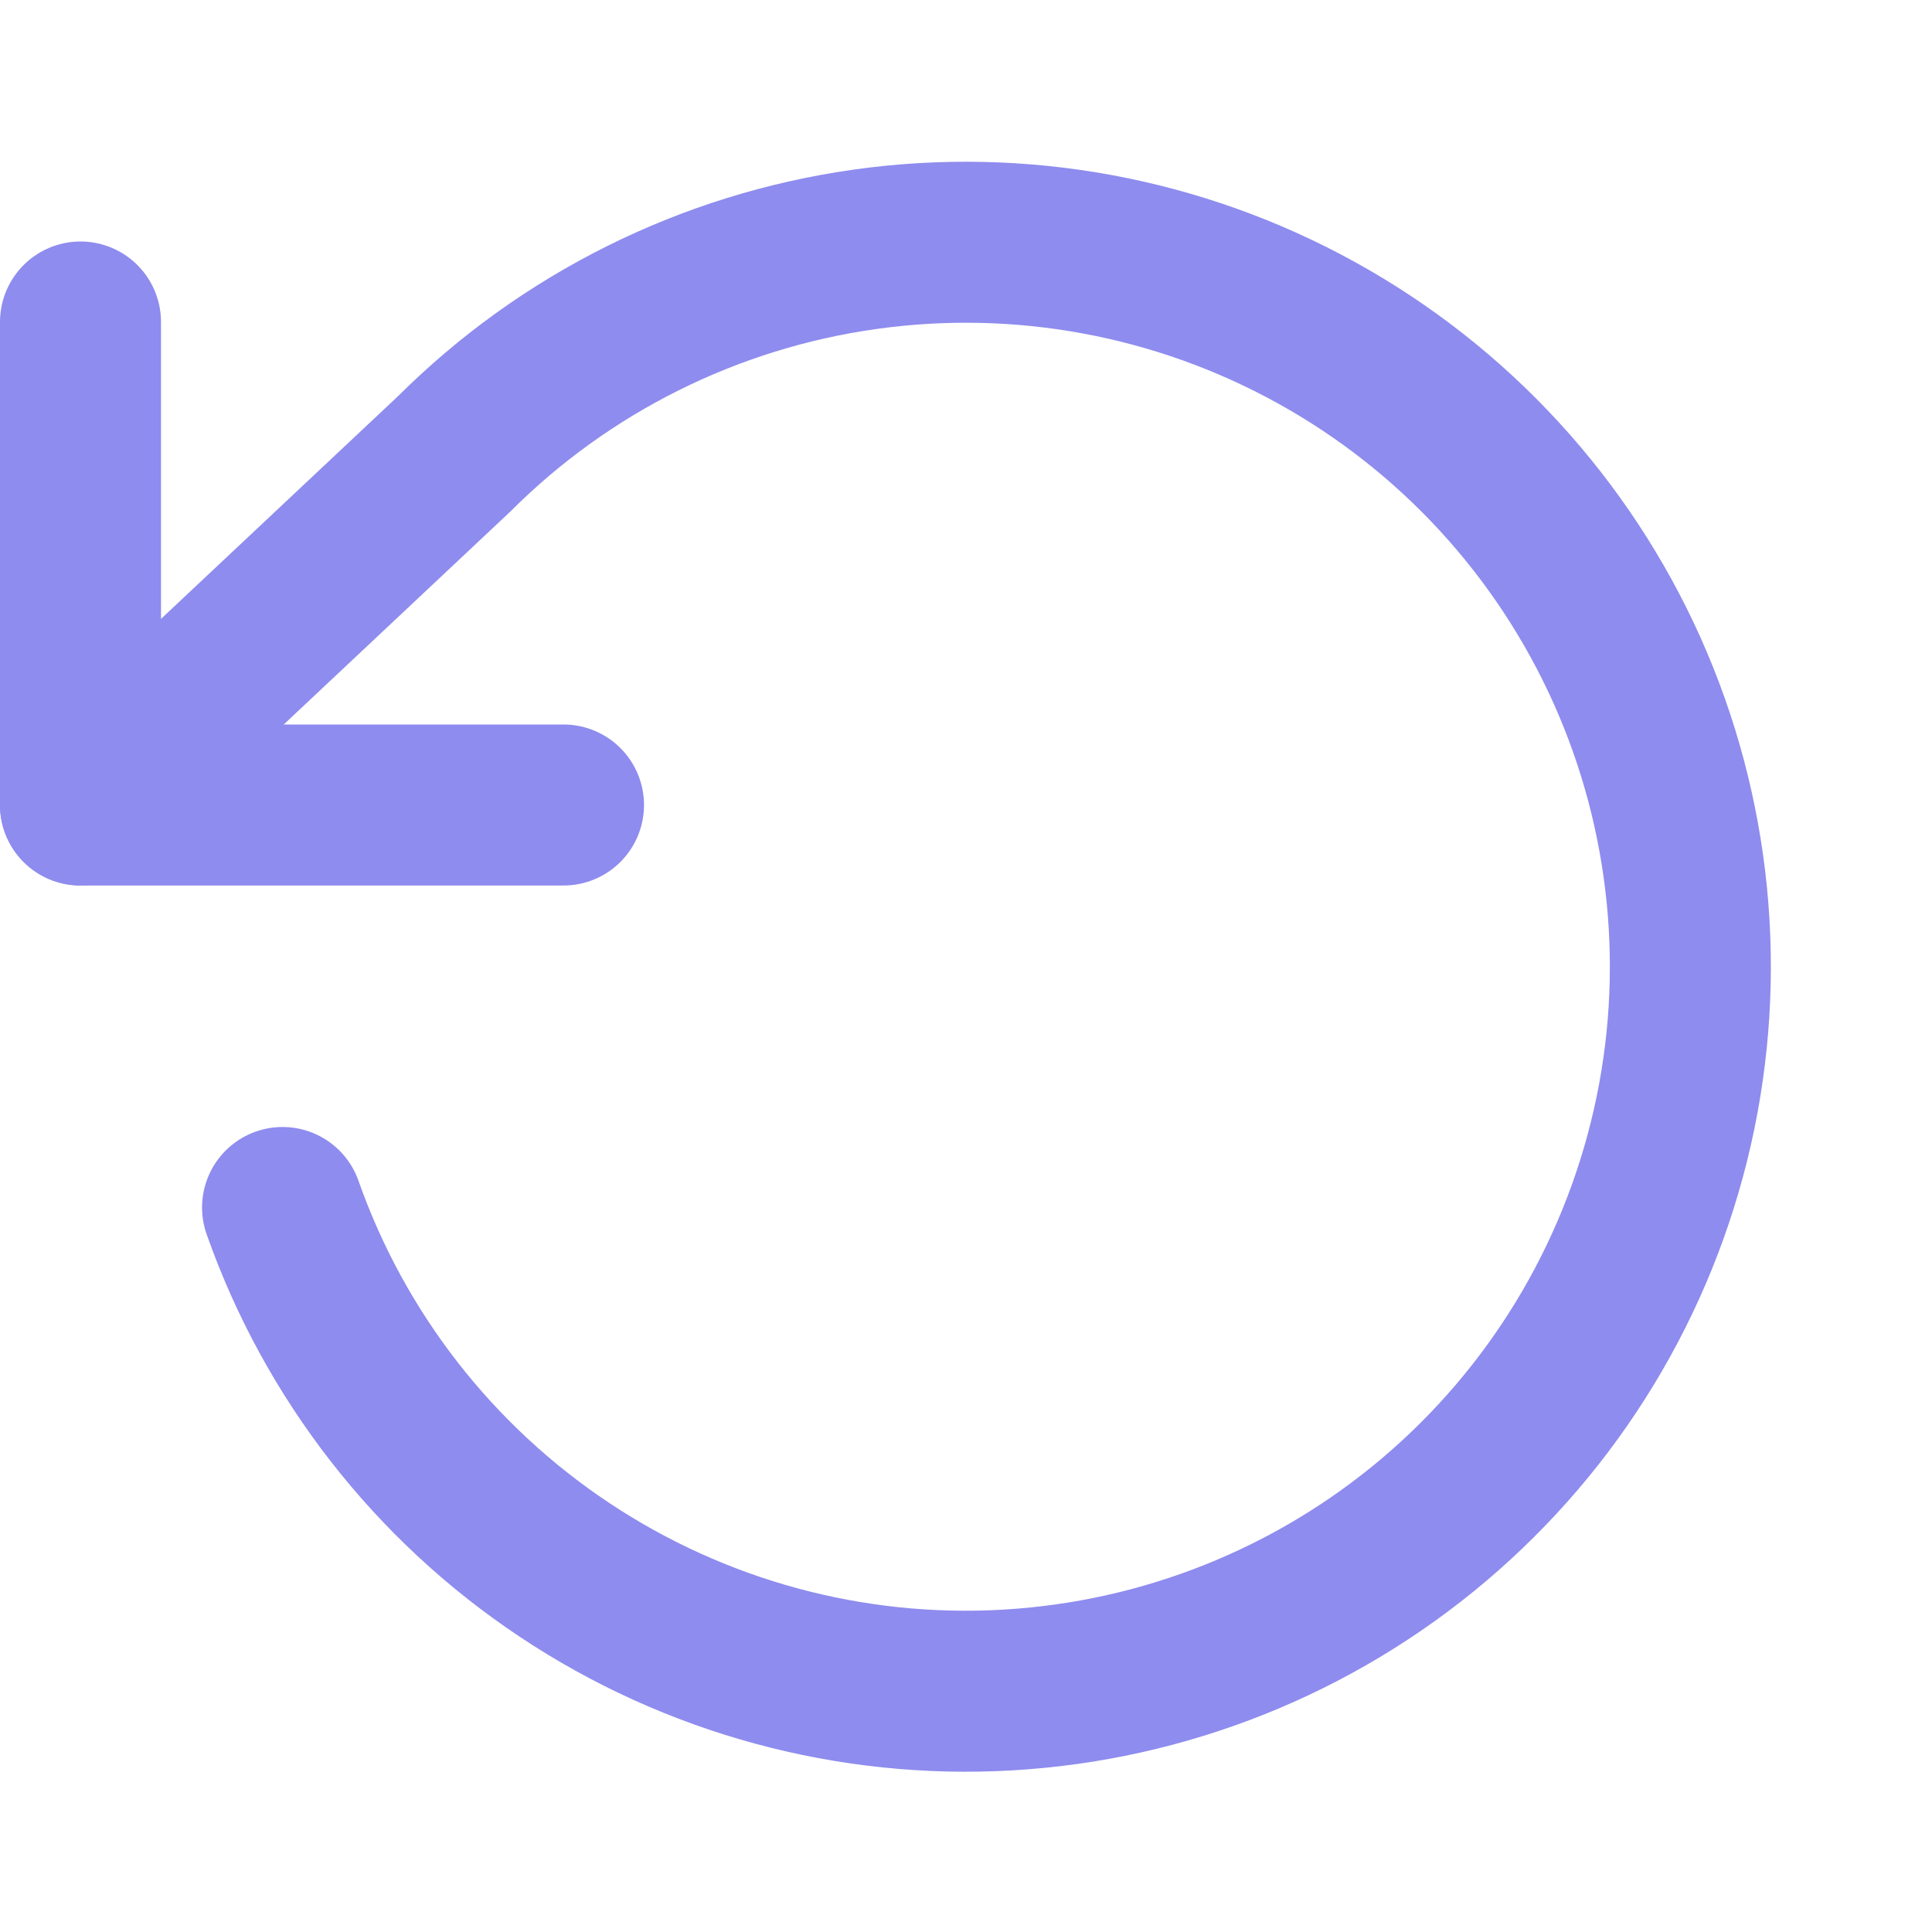
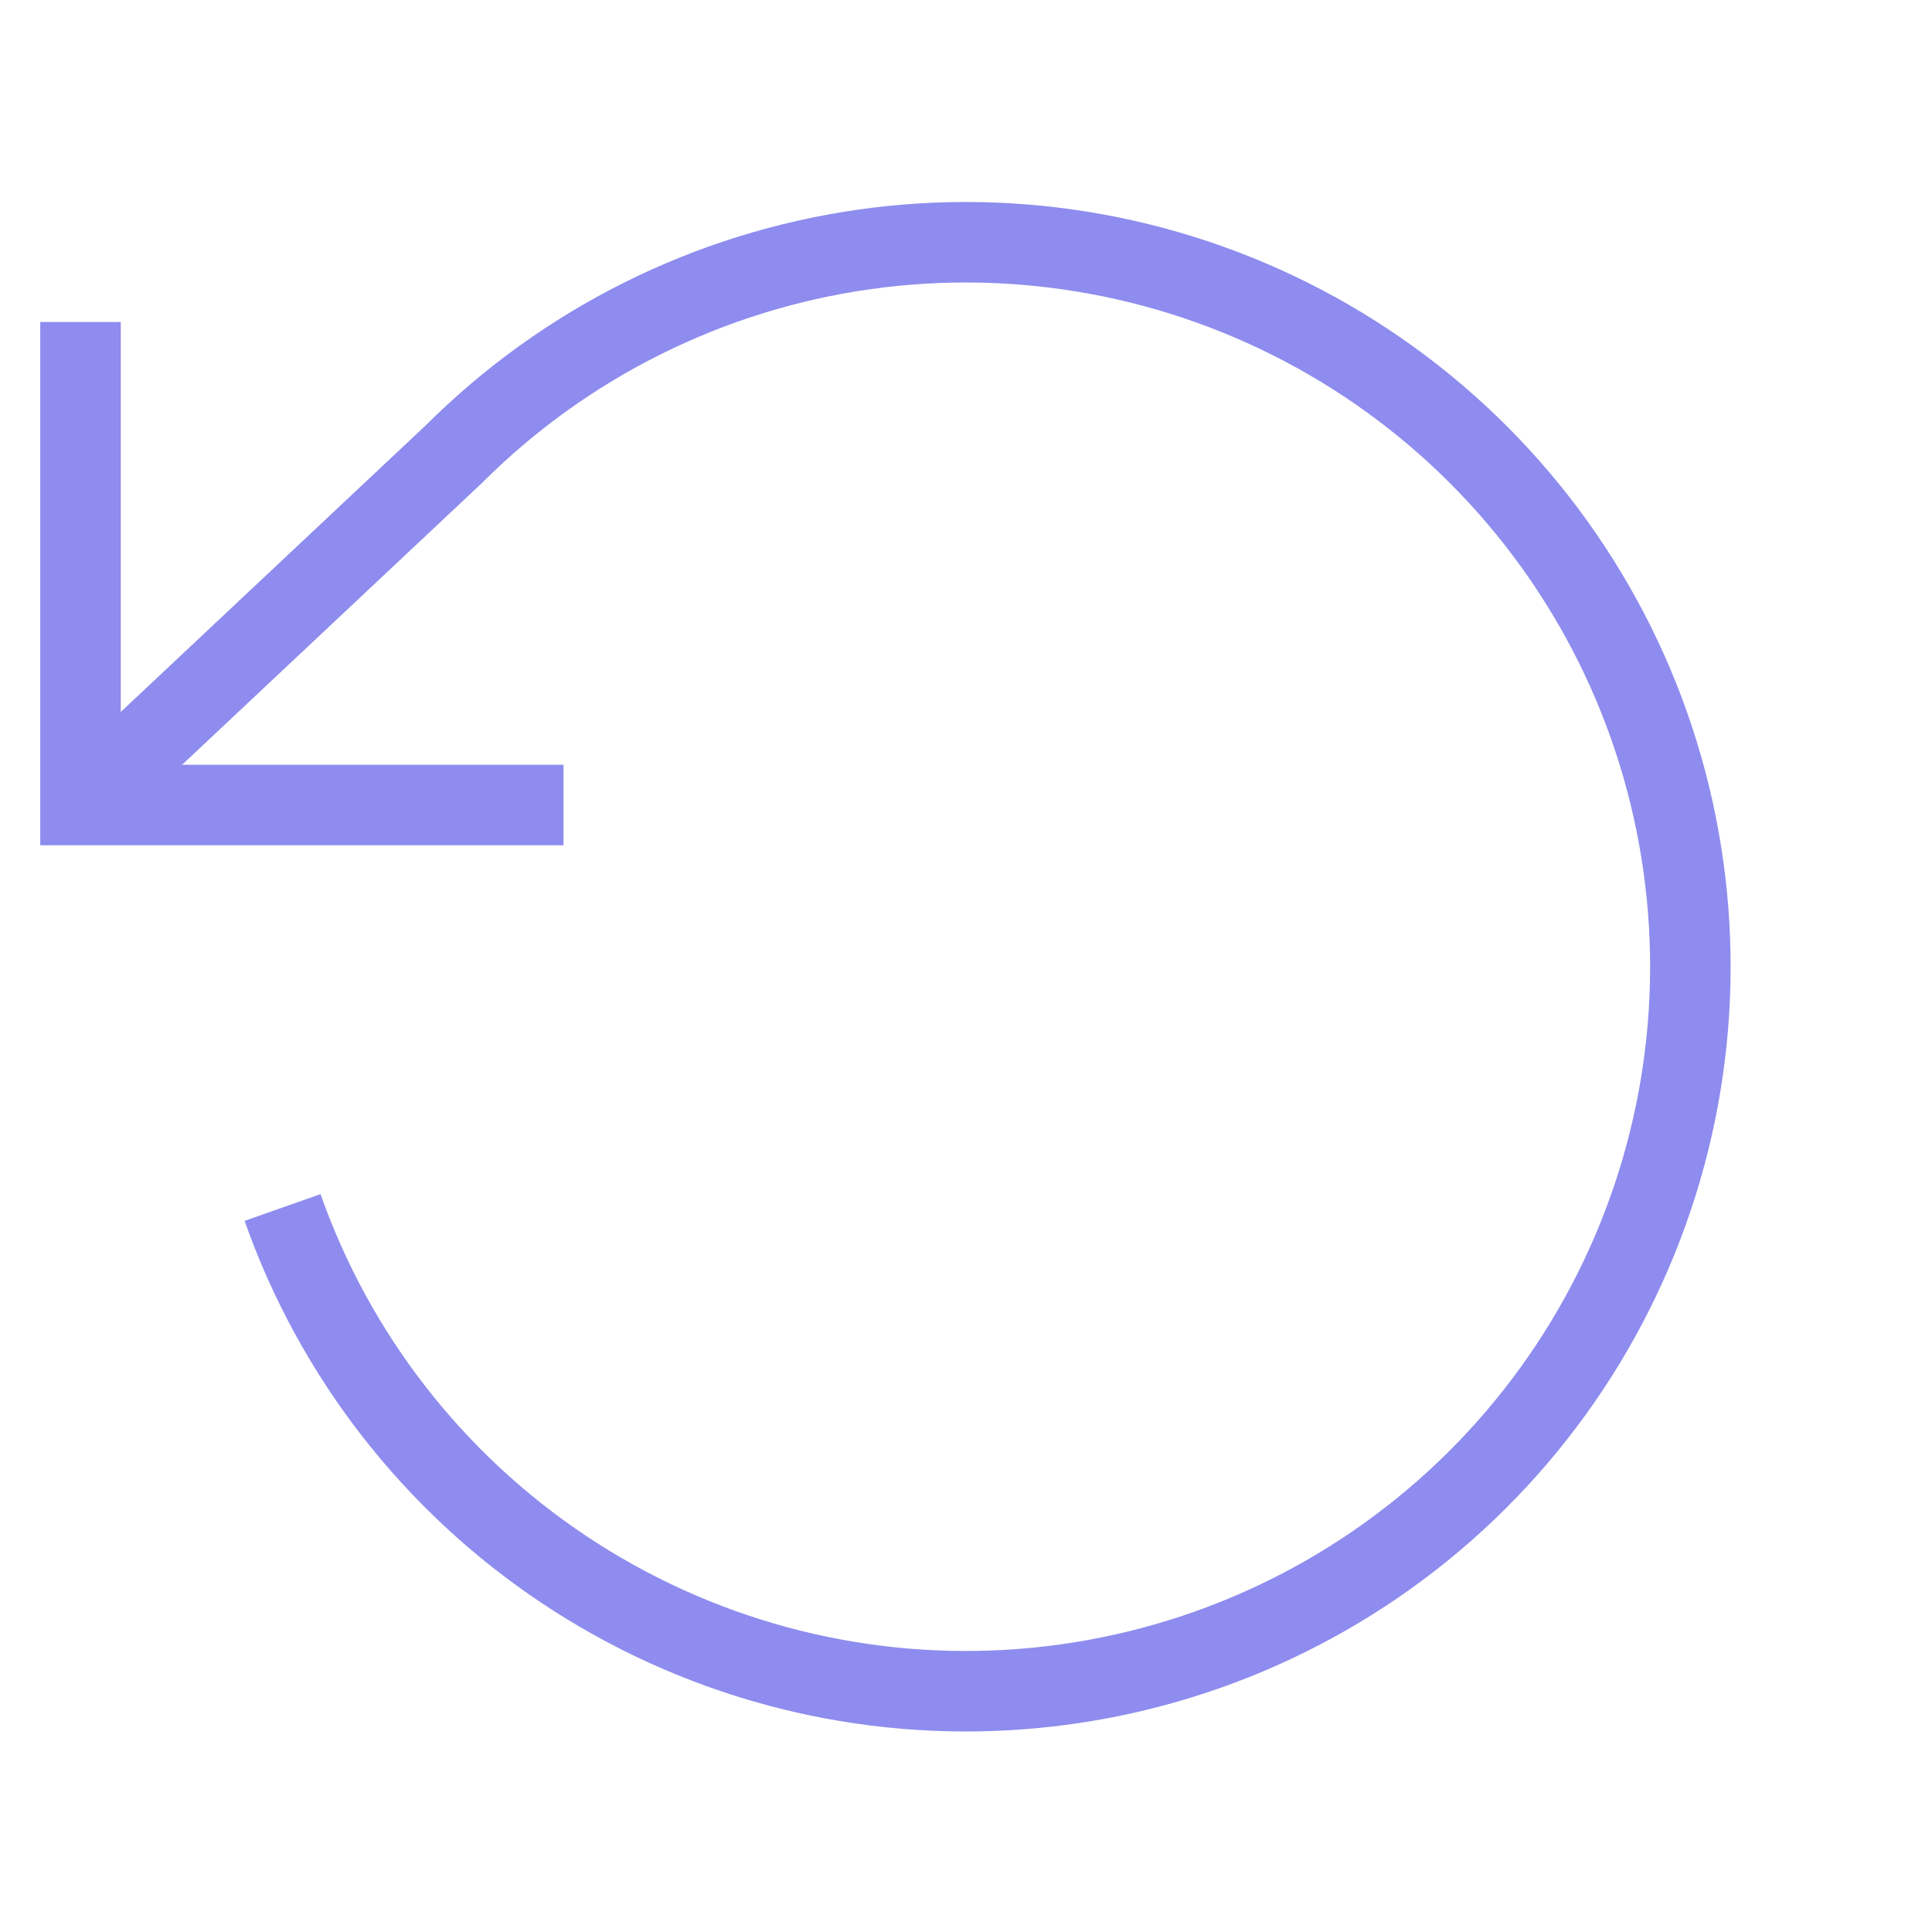
<svg xmlns="http://www.w3.org/2000/svg" width="24" height="24" viewBox="0 0 24 24" fill="none">
-   <path d="M1 4V10H7" stroke="#8E8CEE" stroke-width="2" stroke-linecap="round" stroke-linejoin="round" />
-   <path d="M3.51 15C4.158 16.84 5.387 18.42 7.012 19.501C8.636 20.582 10.568 21.107 12.516 20.994C14.464 20.882 16.323 20.14 17.812 18.88C19.302 17.619 20.341 15.909 20.774 14.006C21.207 12.104 21.01 10.112 20.213 8.331C19.415 6.55 18.061 5.077 16.353 4.133C14.645 3.189 12.677 2.825 10.745 3.097C8.812 3.369 7.021 4.261 5.64 5.64L1 10" stroke="#8E8CEE" stroke-width="2" stroke-linecap="round" stroke-linejoin="round" />
+   <path d="M1 4V10H7" stroke="#8E8CEE" strokeWidth="2" strokeLinecap="round" strokeLinejoin="round" />
+   <path d="M3.51 15C4.158 16.84 5.387 18.42 7.012 19.501C8.636 20.582 10.568 21.107 12.516 20.994C14.464 20.882 16.323 20.14 17.812 18.88C19.302 17.619 20.341 15.909 20.774 14.006C21.207 12.104 21.01 10.112 20.213 8.331C19.415 6.55 18.061 5.077 16.353 4.133C14.645 3.189 12.677 2.825 10.745 3.097C8.812 3.369 7.021 4.261 5.64 5.64L1 10" stroke="#8E8CEE" strokeWidth="2" strokeLinecap="round" strokeLinejoin="round" />
</svg>
